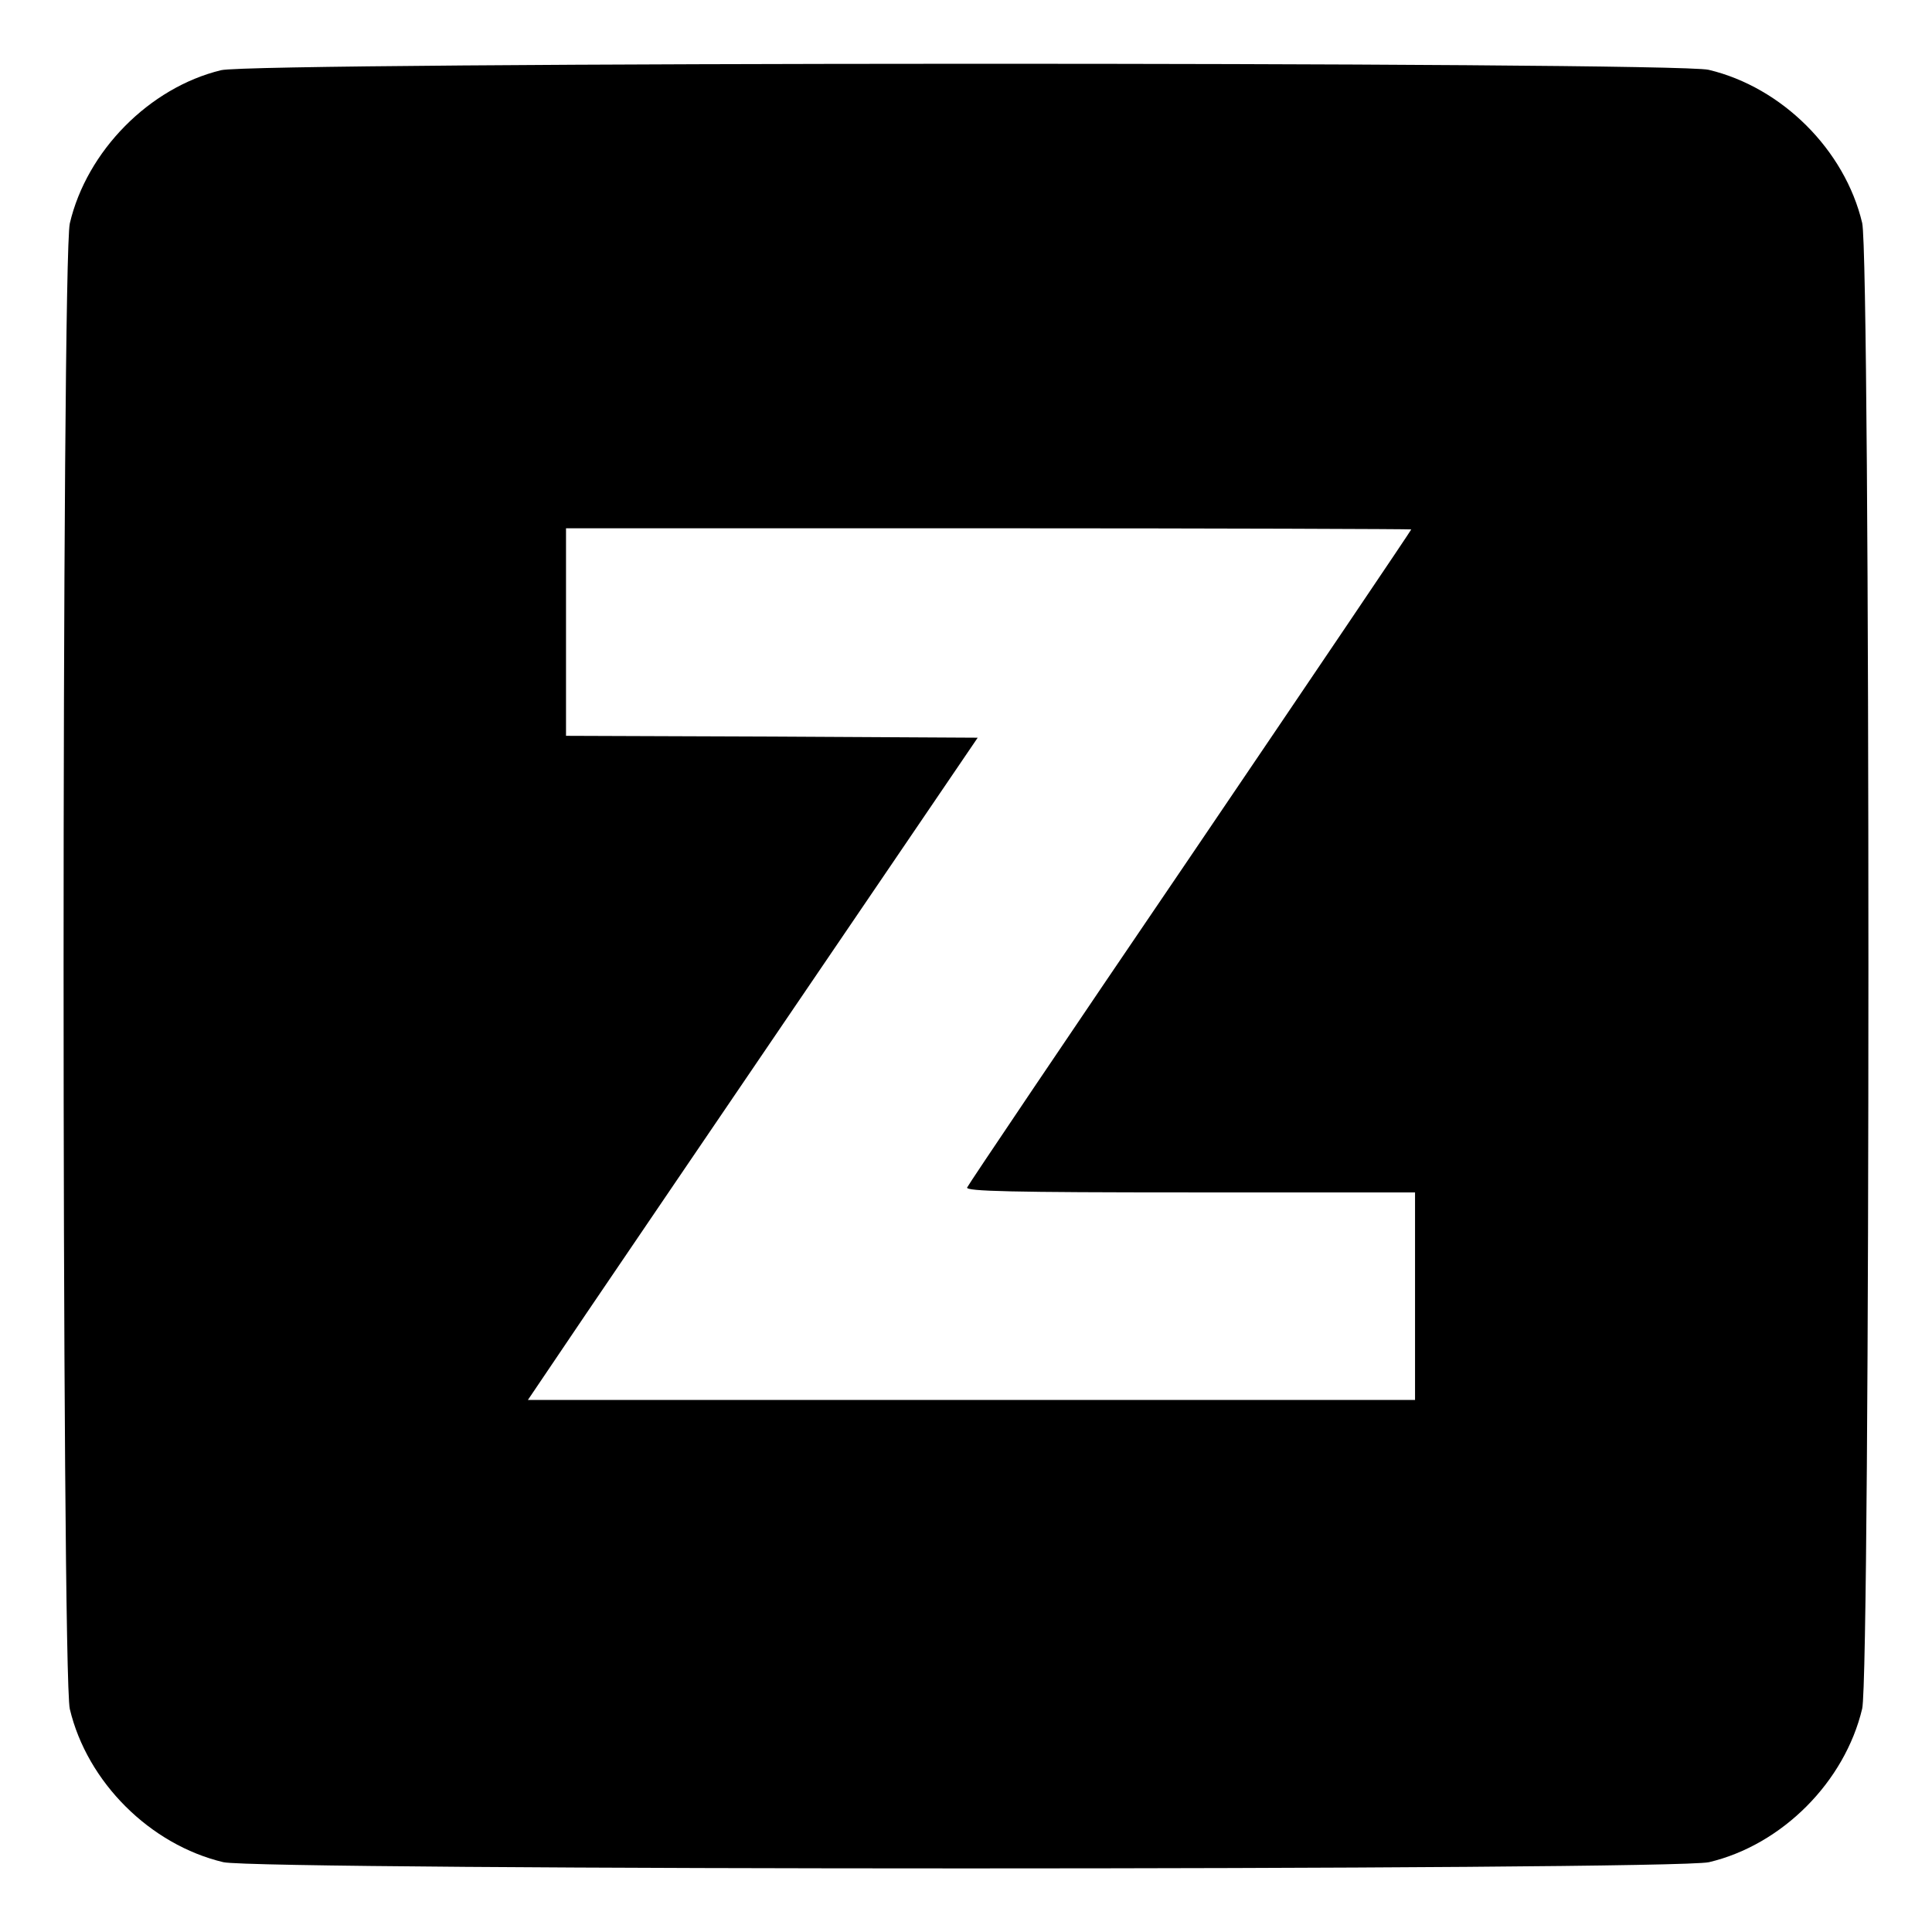
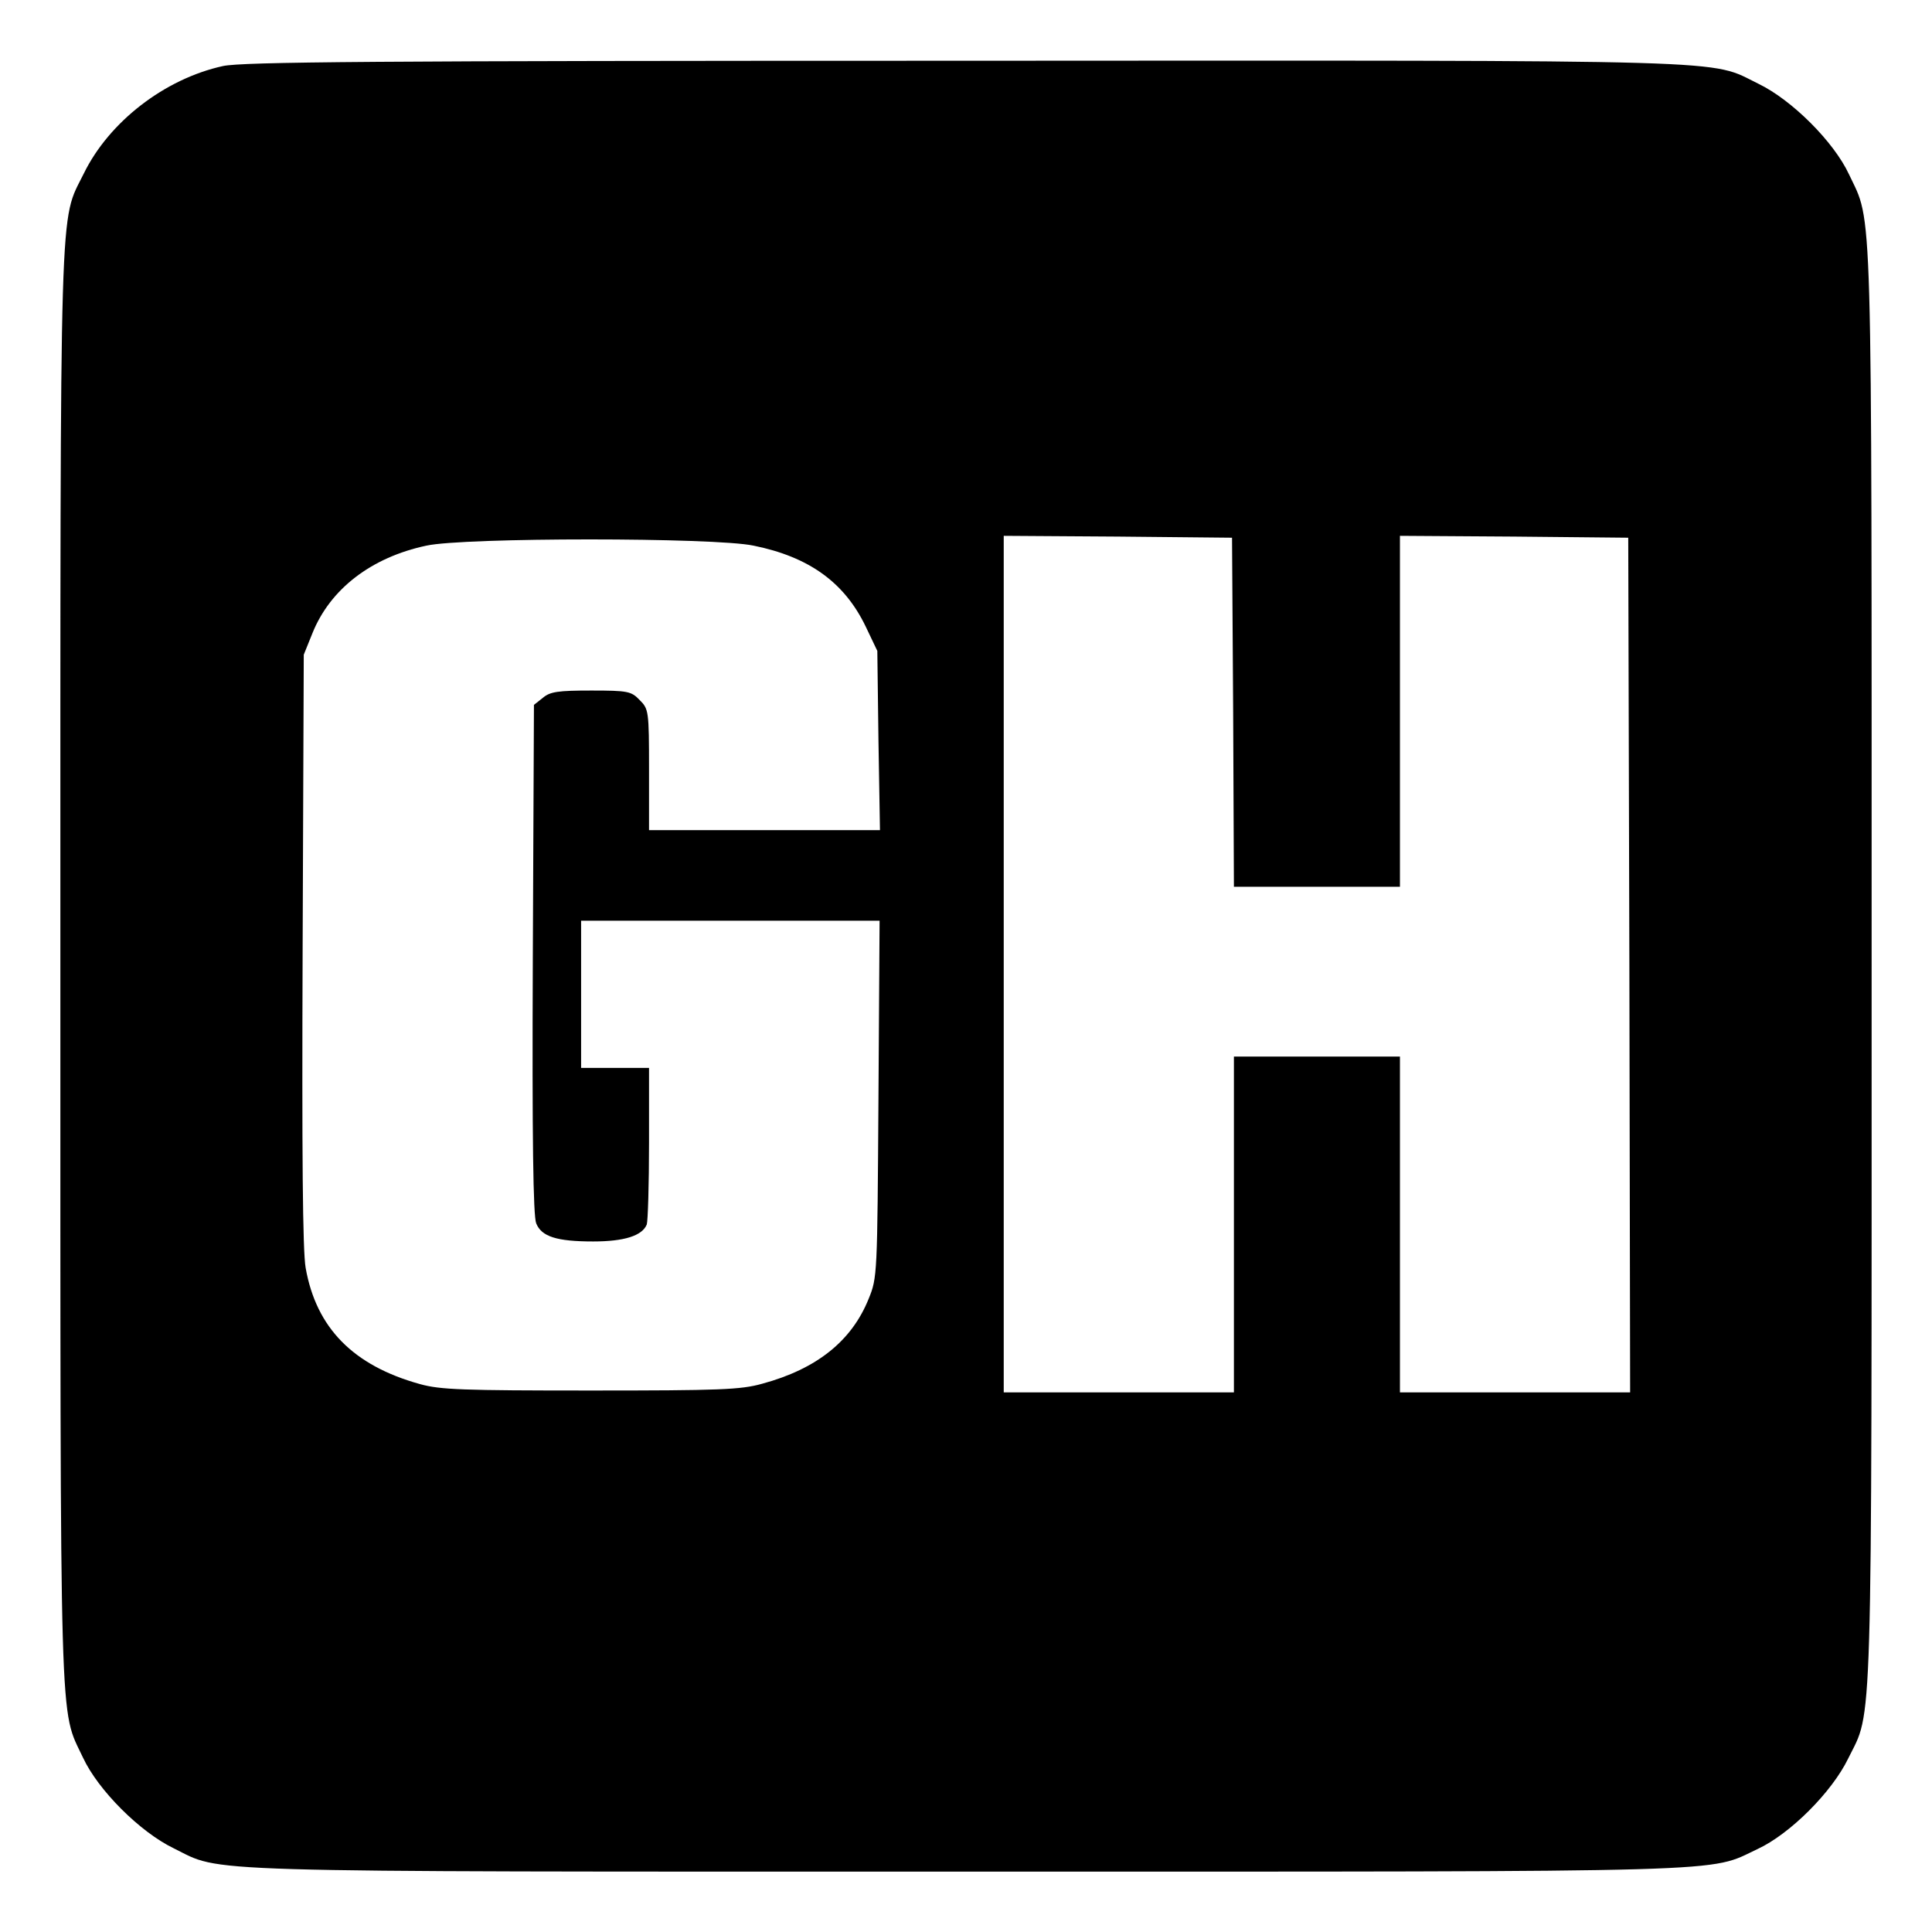
<svg xmlns="http://www.w3.org/2000/svg" version="1.0" width="512pt" height="512pt" viewBox="0 0 512 512" preserveAspectRatio="xMidYMid meet">
  <g transform="translate(0,512) scale(0.1,-0.1)" fill="#000000" stroke="none">
-     <path d="M586 4934 c-190 -46 -356 -214 -401 -406 -22 -96 -22 -3841 0 -3937 46 -194 213 -360 407 -406 96 -22 3841 -22 3937 0 194 46 360 213 406 407 22 96 22 3841 0 3937 -46 194 -213 360 -407 406 -92 22 -3852 21 -3942 -1z m3154 -1217 c0 -2 -264 -393 -586 -868 -323 -475 -589 -870 -591 -876 -4 -10 118 -13 591 -13 l596 0 0 -275 0 -275 -1176 0 -1175 0 154 228 c85 125 353 520 596 877 l442 650 -545 3 -546 2 0 275 0 275 1120 0 c616 0 1120 -2 1120 -3z" />
+     <path d="M591 4945 c-155 -34 -302 -148 -369 -285 -65 -132 -62 -16 -62 -2100 0 -2077 -3 -1964 60 -2098 40 -86 151 -197 240 -240 132 -65 16 -62 2100 -62 2077 0 1964 -3 2098 60 86 40 197 151 240 240 65 132 62 16 62 2100 0 2077 3 1964 -60 2098 -40 86 -151 197 -240 240 -133 65 -15 62 -2105 61 -1578 0 -1911 -3 -1964 -14z m2677 -1712 l2 -463 220 0 220 0 0 465 0 465 303 -2 302 -3 3 -1132 2 -1133 -305 0 -305 0 0 445 0 445 -220 0 -220 0 0 -445 0 -445 -305 0 -305 0 0 1135 0 1135 303 -2 302 -3 3 -462z m-1271 441 c148 -30 241 -98 297 -214 l31 -65 3 -237 4 -238 -306 0 -306 0 0 160 c0 157 -1 161 -25 185 -22 23 -31 25 -128 25 -88 0 -109 -3 -128 -19 l-24 -19 -3 -674 c-2 -478 1 -681 9 -700 14 -35 54 -48 151 -48 82 0 130 15 142 45 3 9 6 106 6 216 l0 199 -90 0 -90 0 0 195 0 195 395 0 396 0 -3 -472 c-3 -467 -3 -474 -26 -530 -45 -112 -138 -186 -282 -225 -57 -16 -112 -18 -455 -18 -339 0 -398 2 -452 17 -177 49 -275 149 -303 308 -8 45 -10 302 -8 845 l3 780 23 57 c47 117 156 201 302 232 100 22 763 22 867 0z" />
  </g>
</svg>
